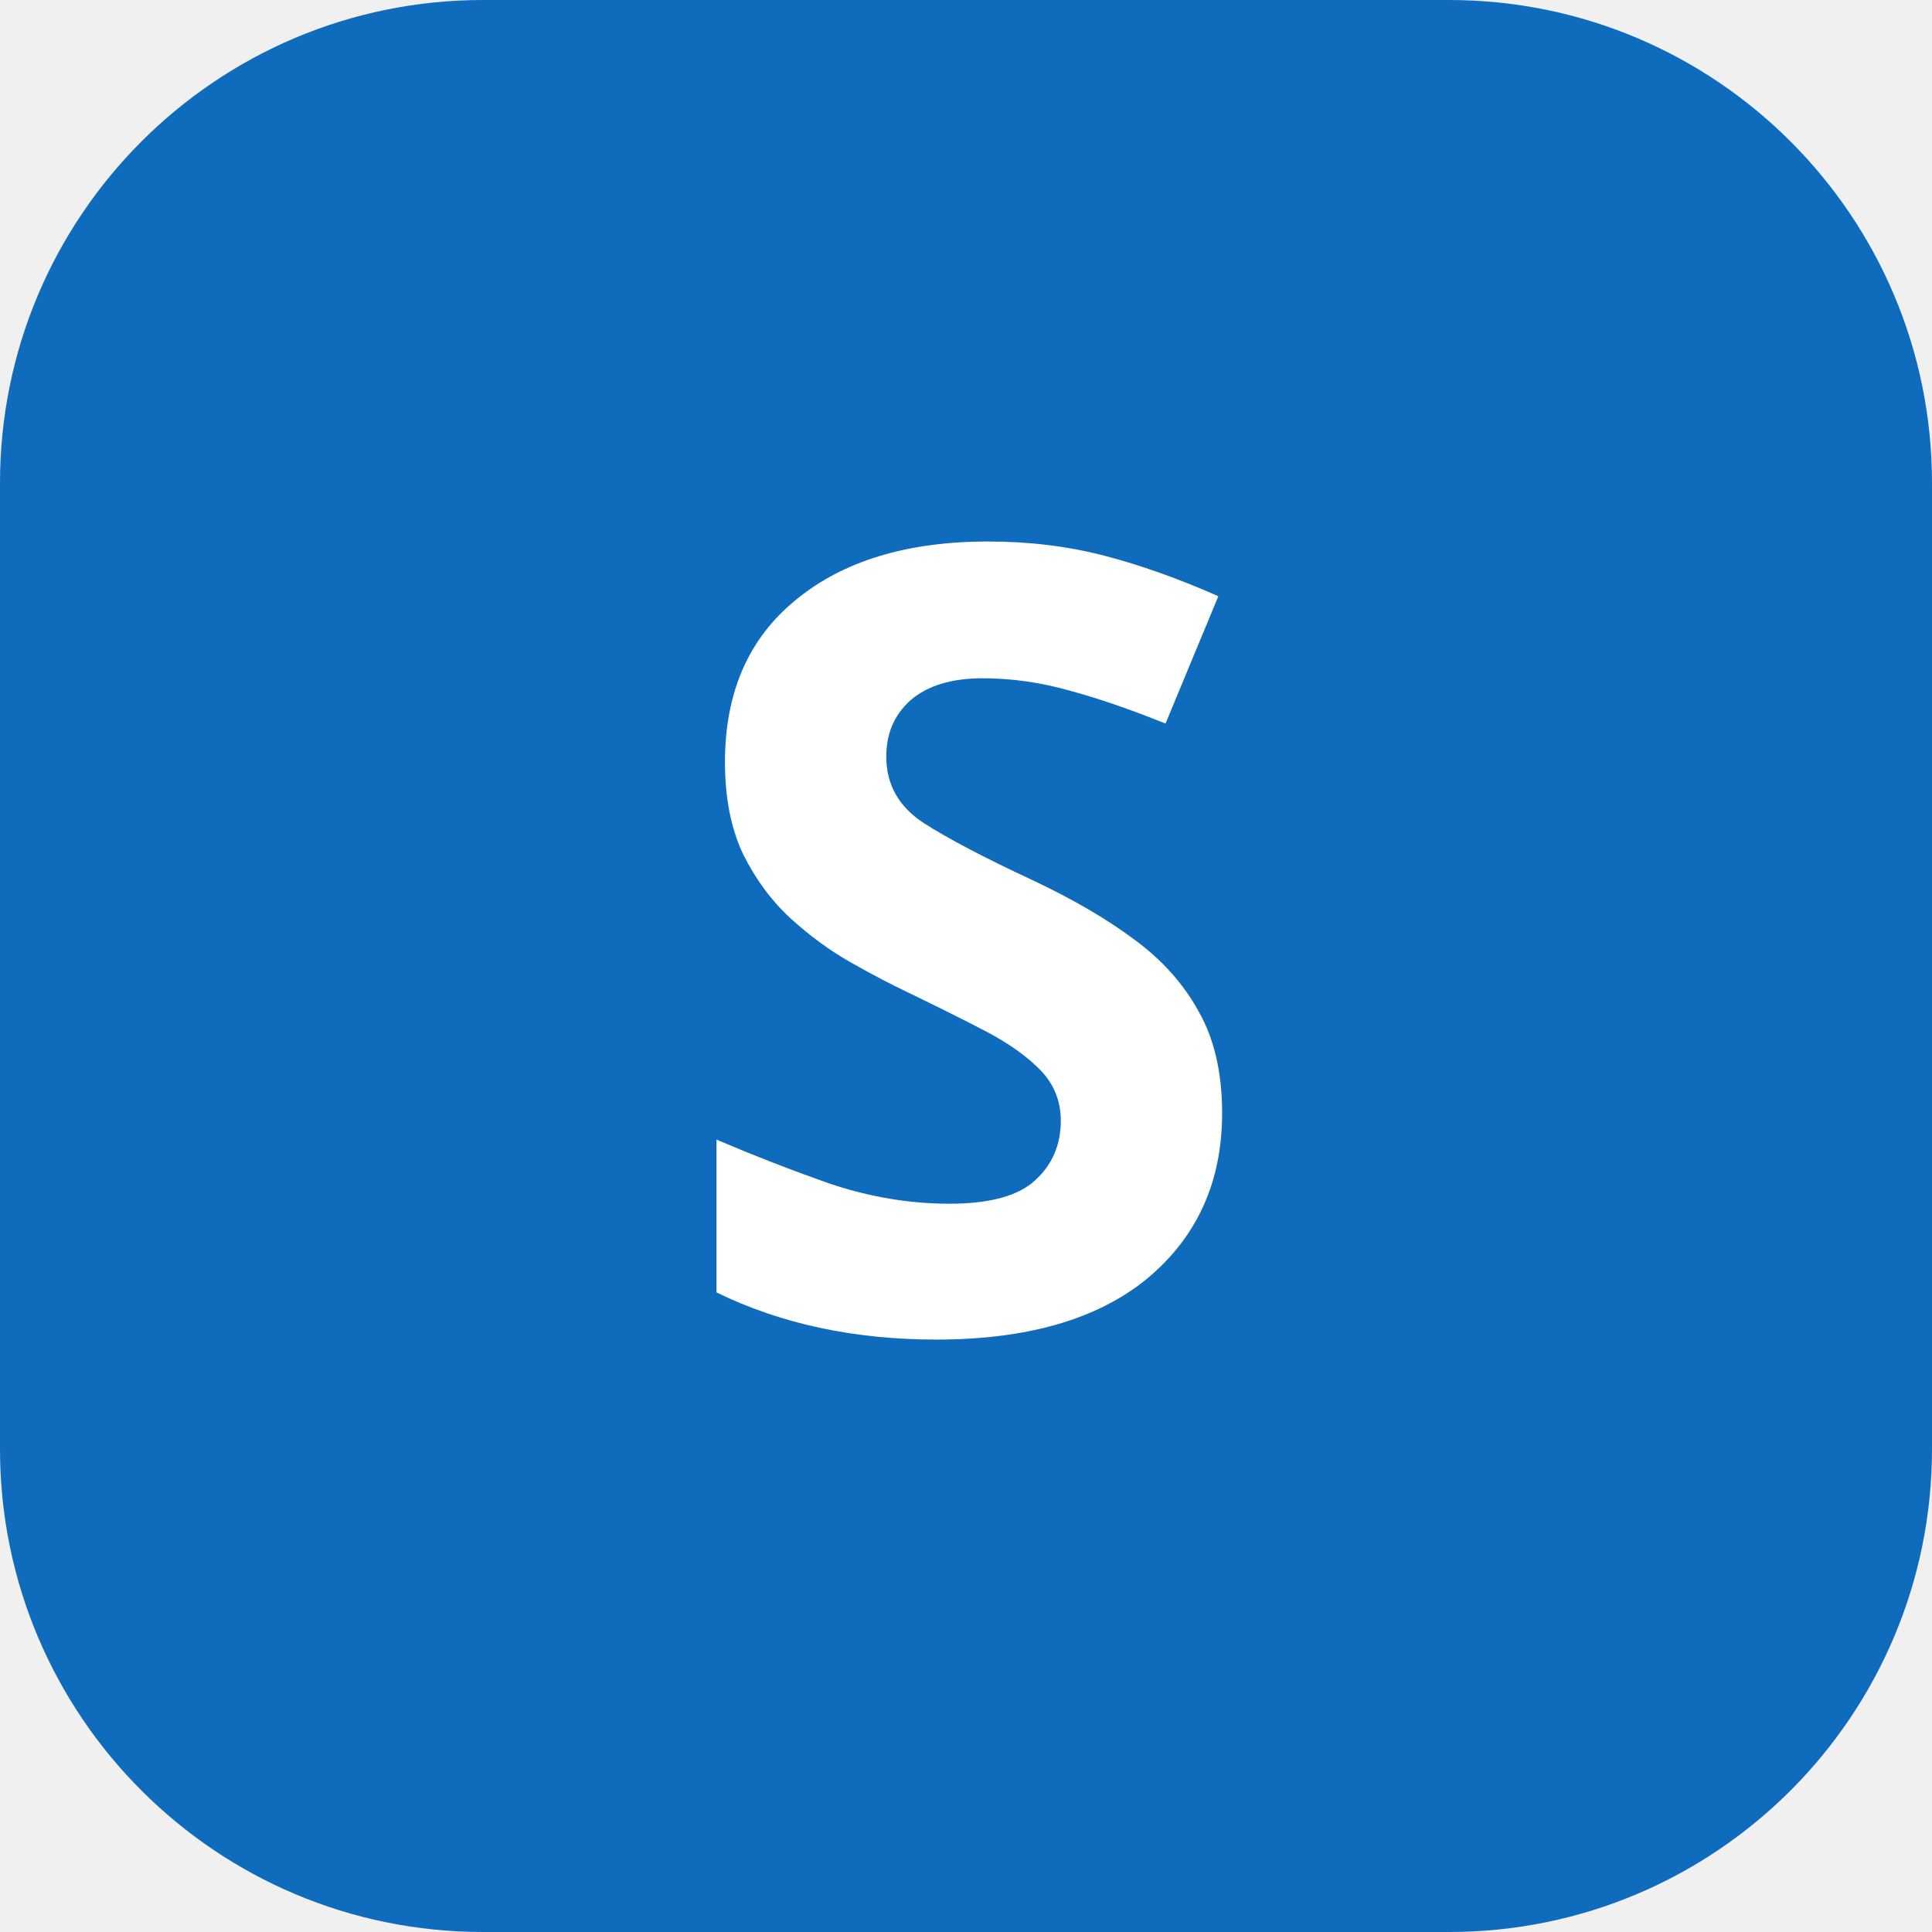
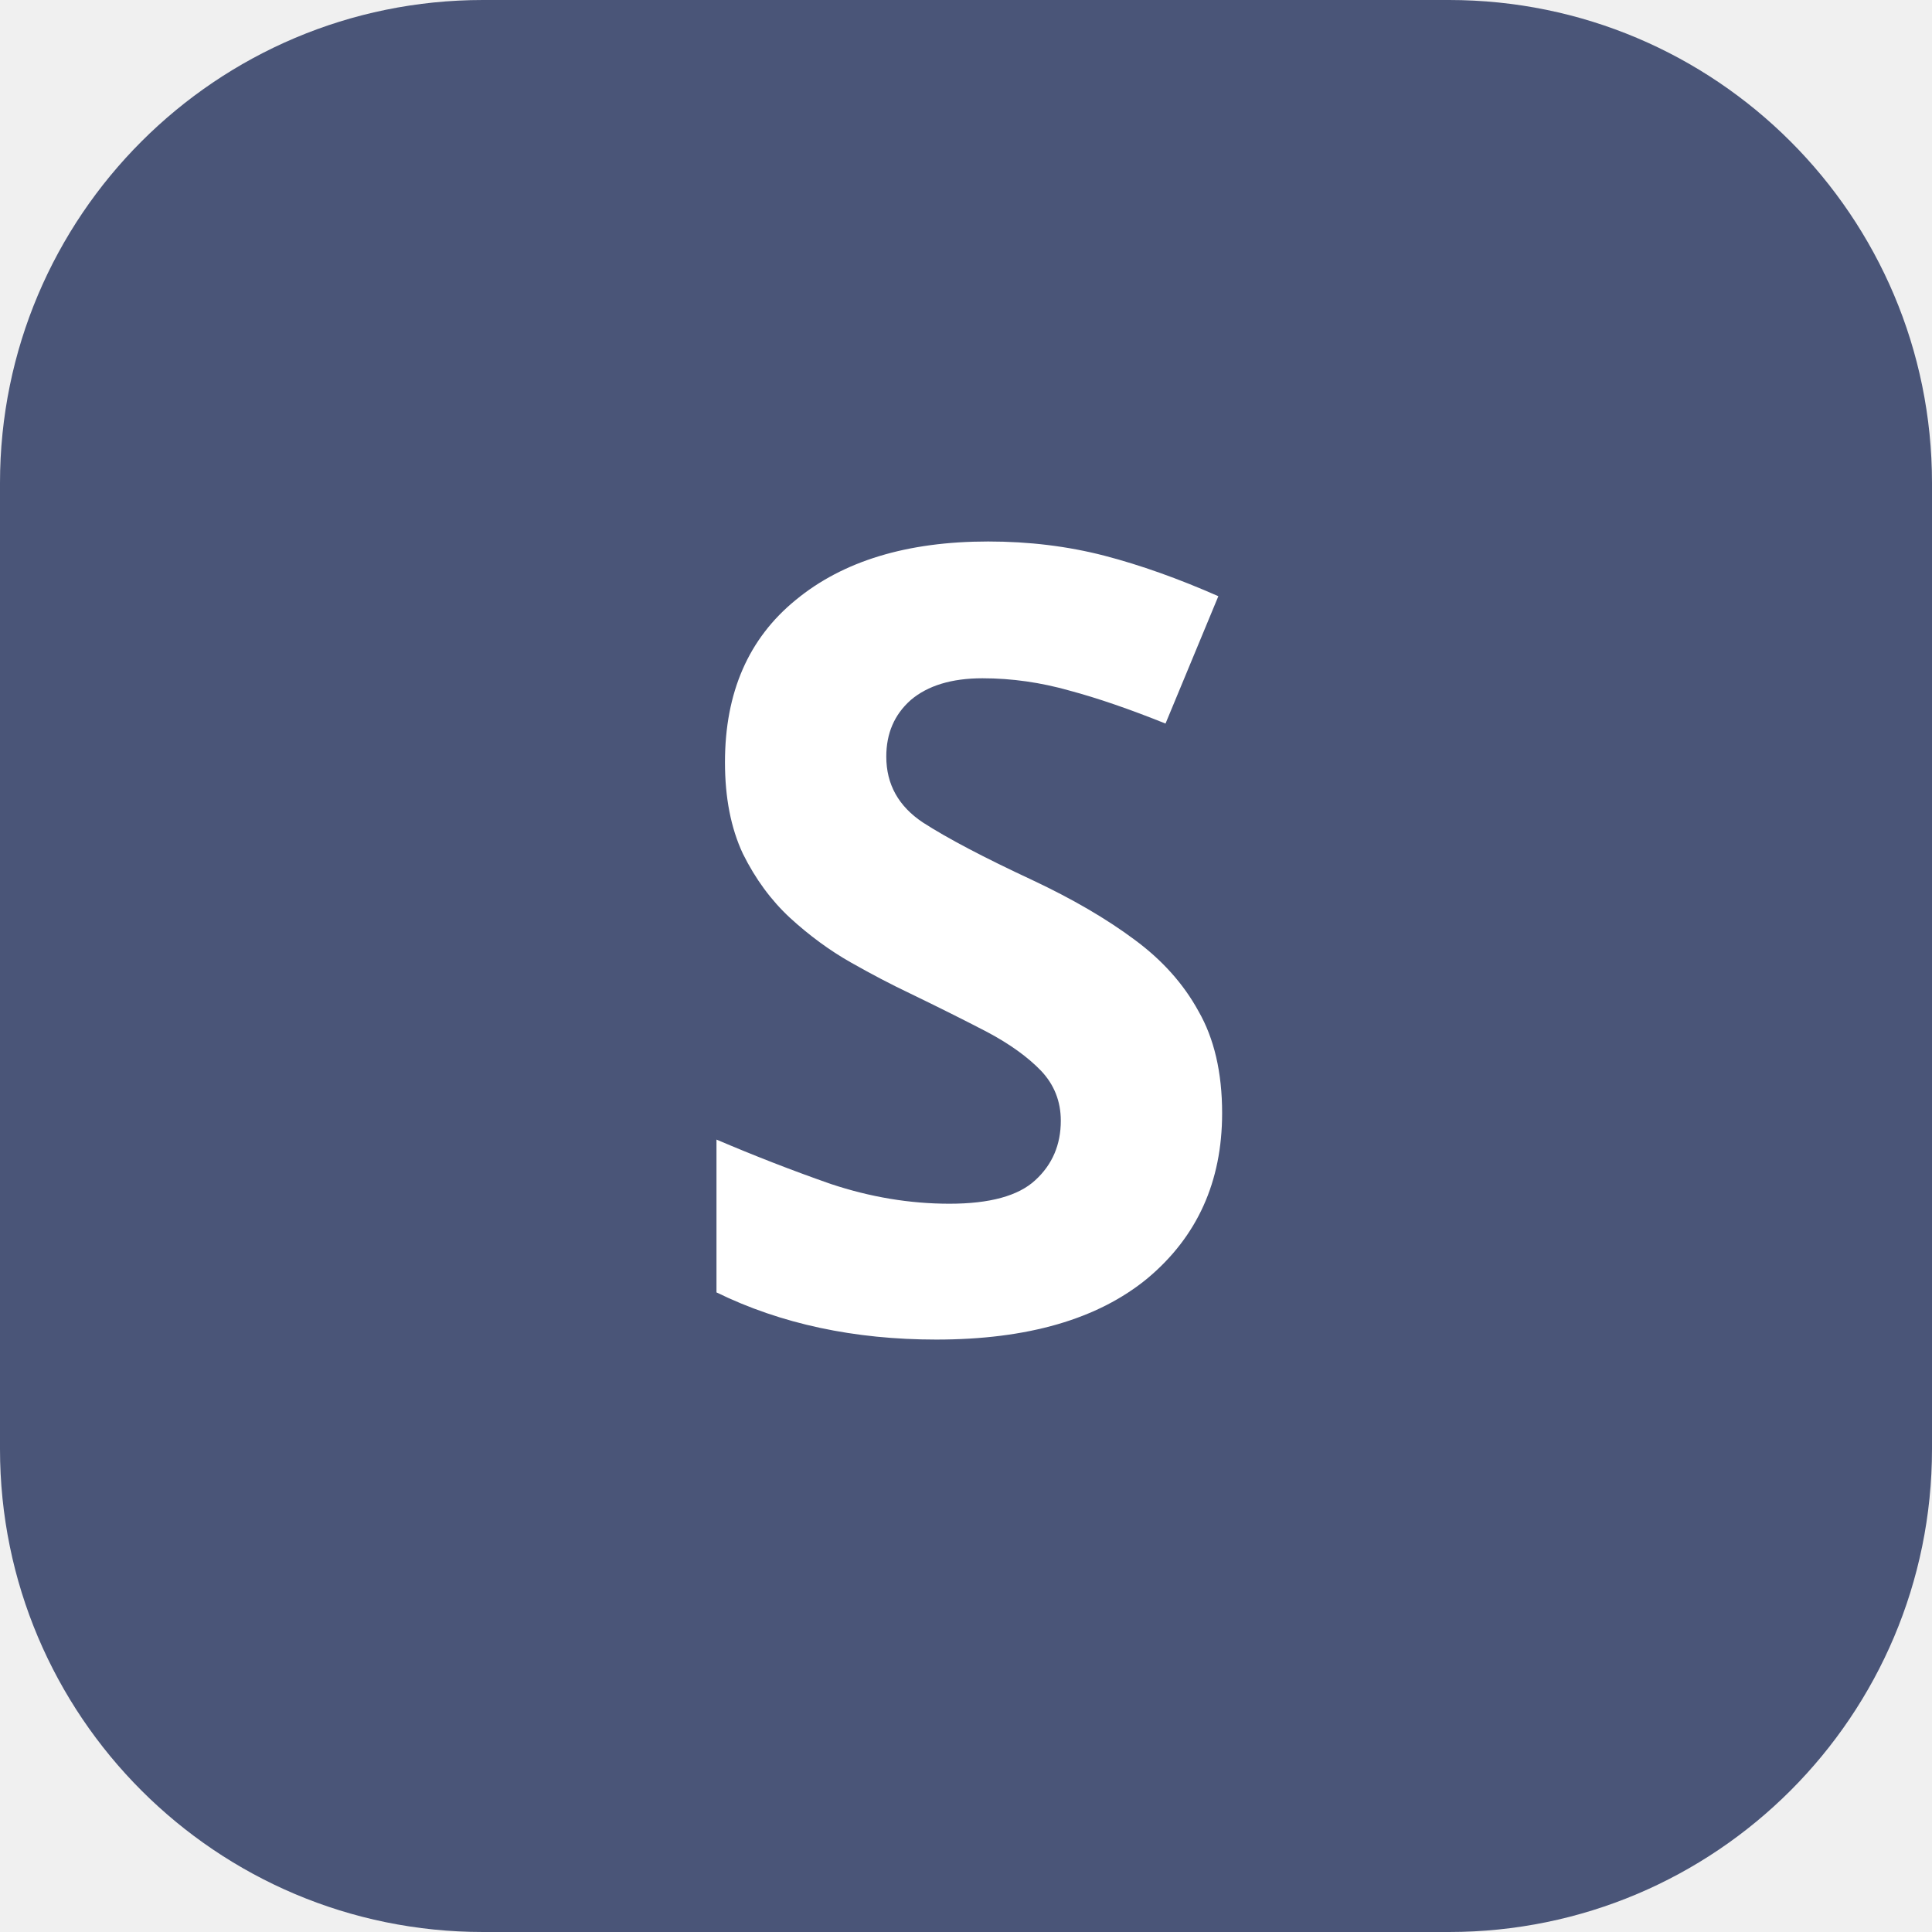
<svg xmlns="http://www.w3.org/2000/svg" width="32" height="32" viewBox="0 0 32 32" fill="none">
-   <rect width="32" height="32" rx="8" fill="#0F6CBD" />
-   <text x="16" y="22" text-anchor="middle" font-family="Segoe UI, system-ui, sans-serif" font-weight="600" font-size="18" fill="white">S</text>
+   <rect width="32" height="32" rx="8" fill="#4A5578" />
+   <text x="16" y="22" text-anchor="middle" font-family="Plus Jakarta Sans, Segoe UI, system-ui, sans-serif" font-weight="700" font-size="18" fill="white">S</text>
</svg>
